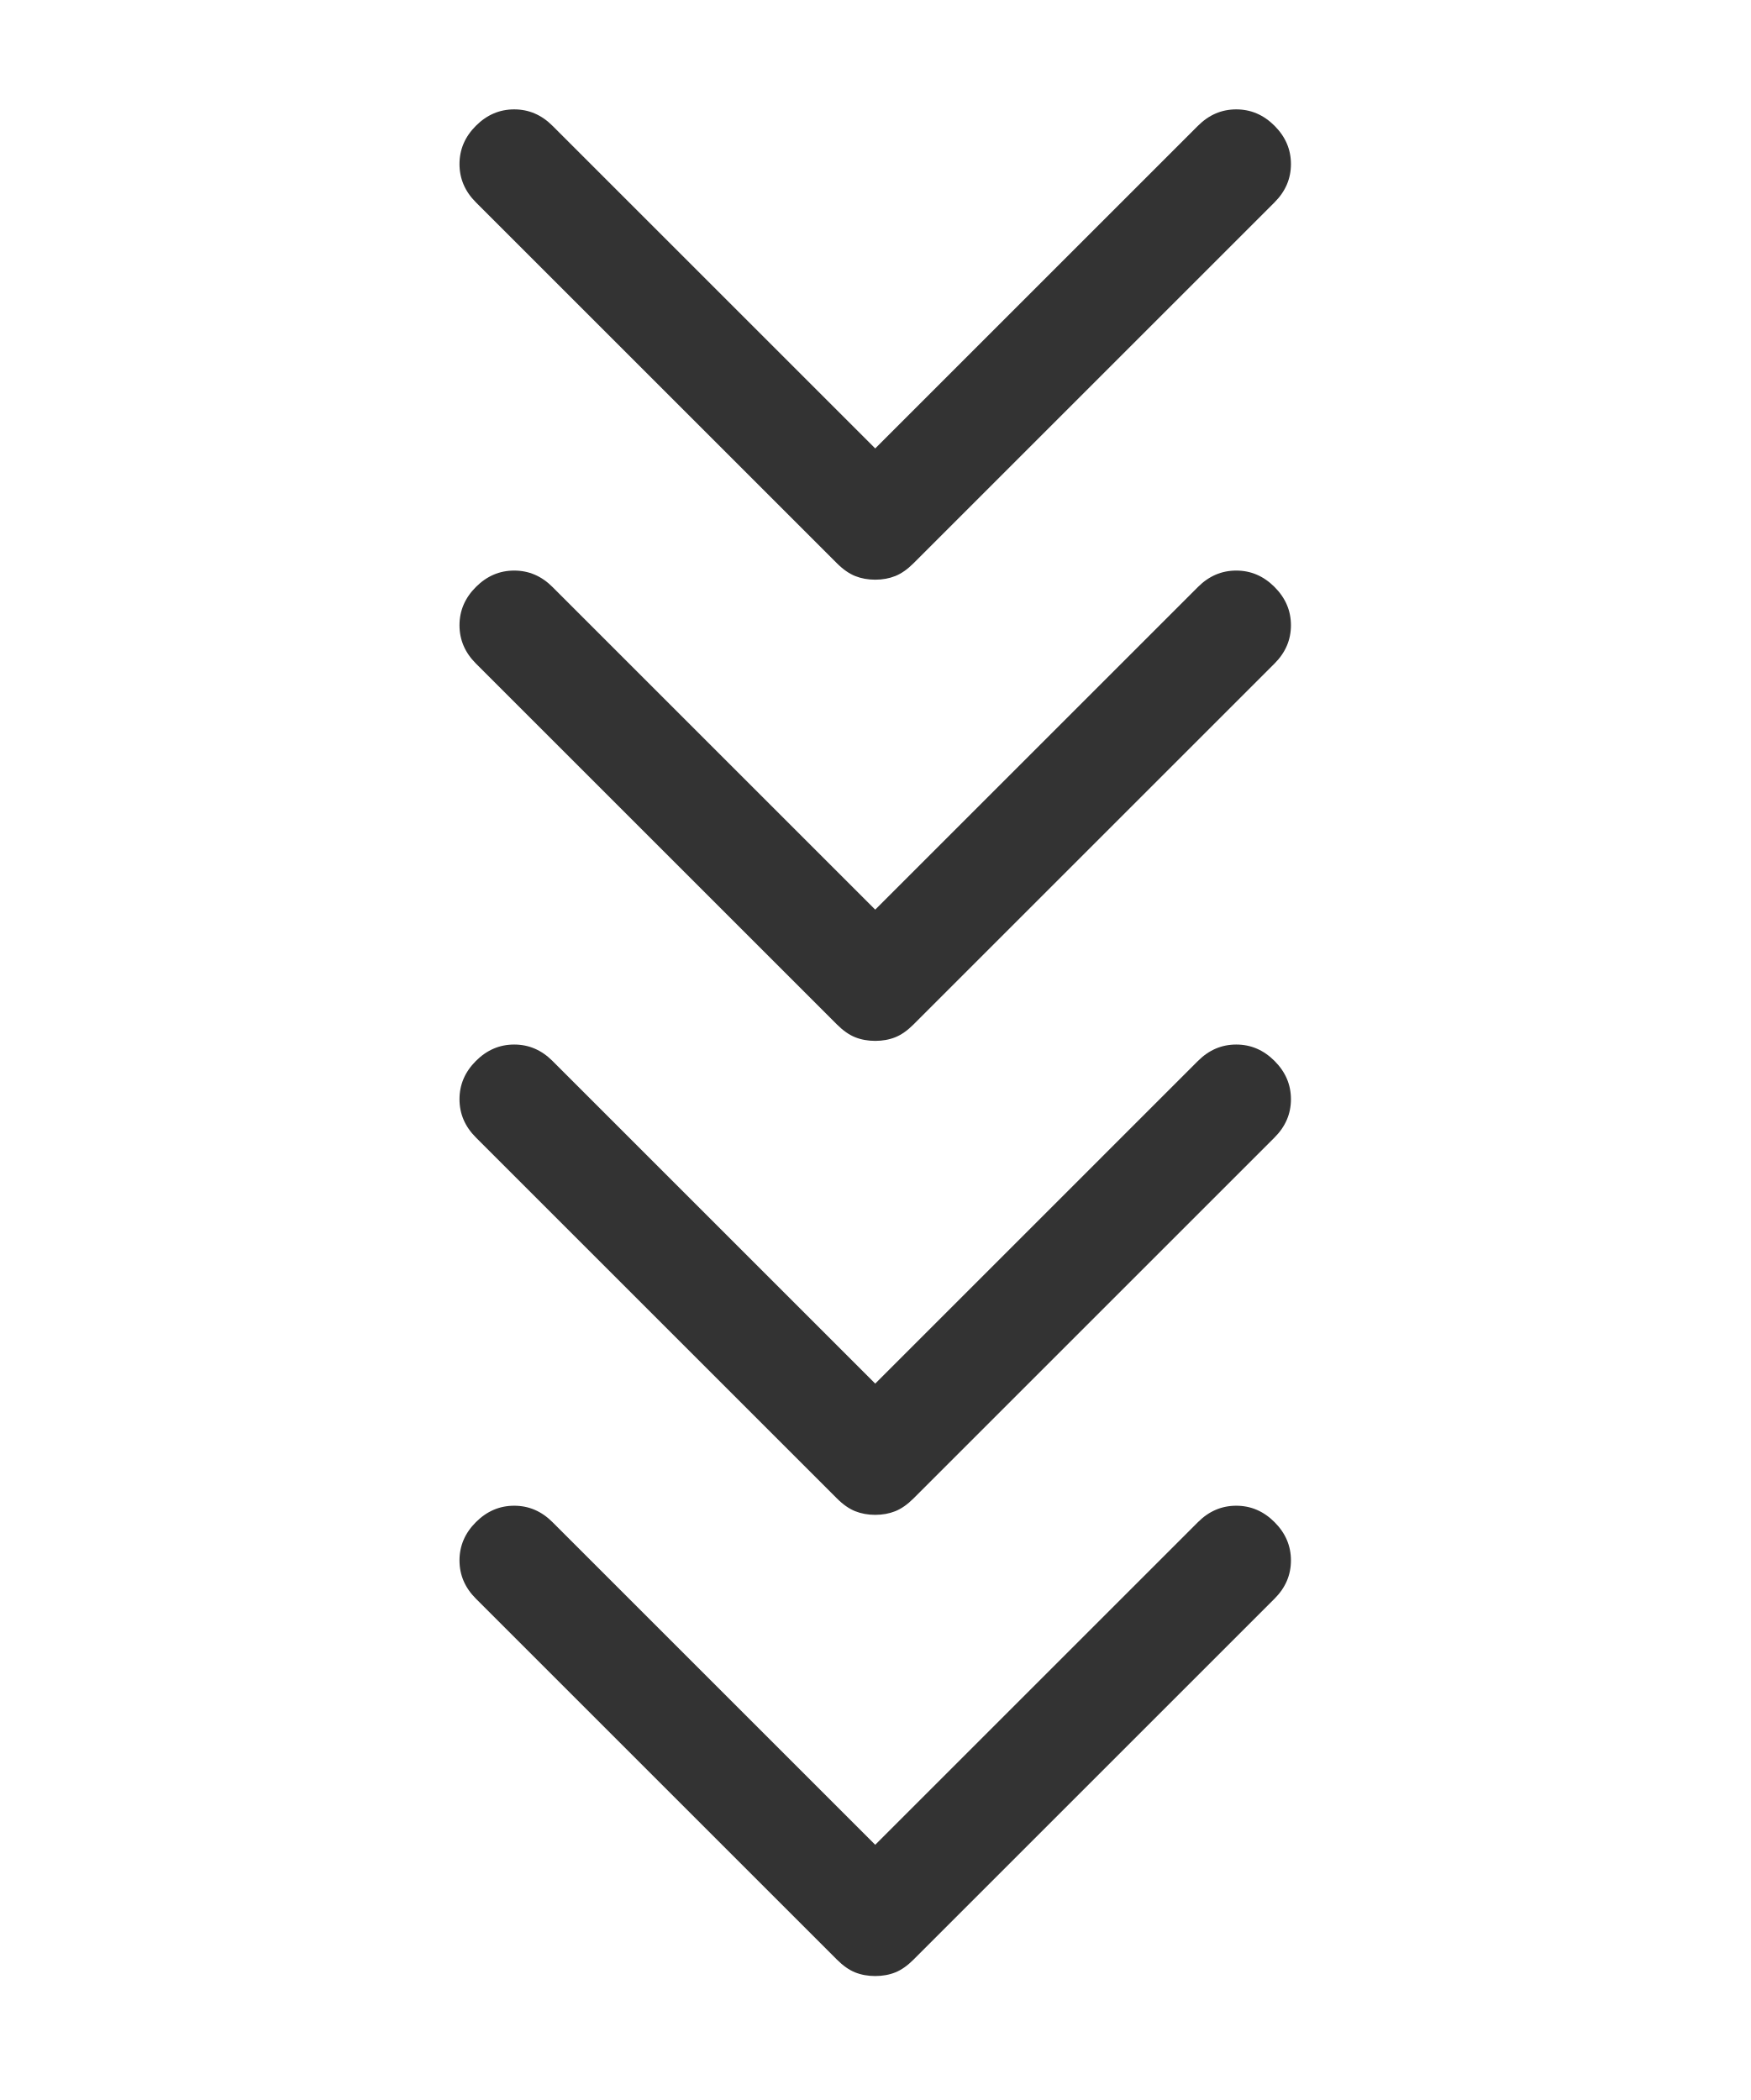
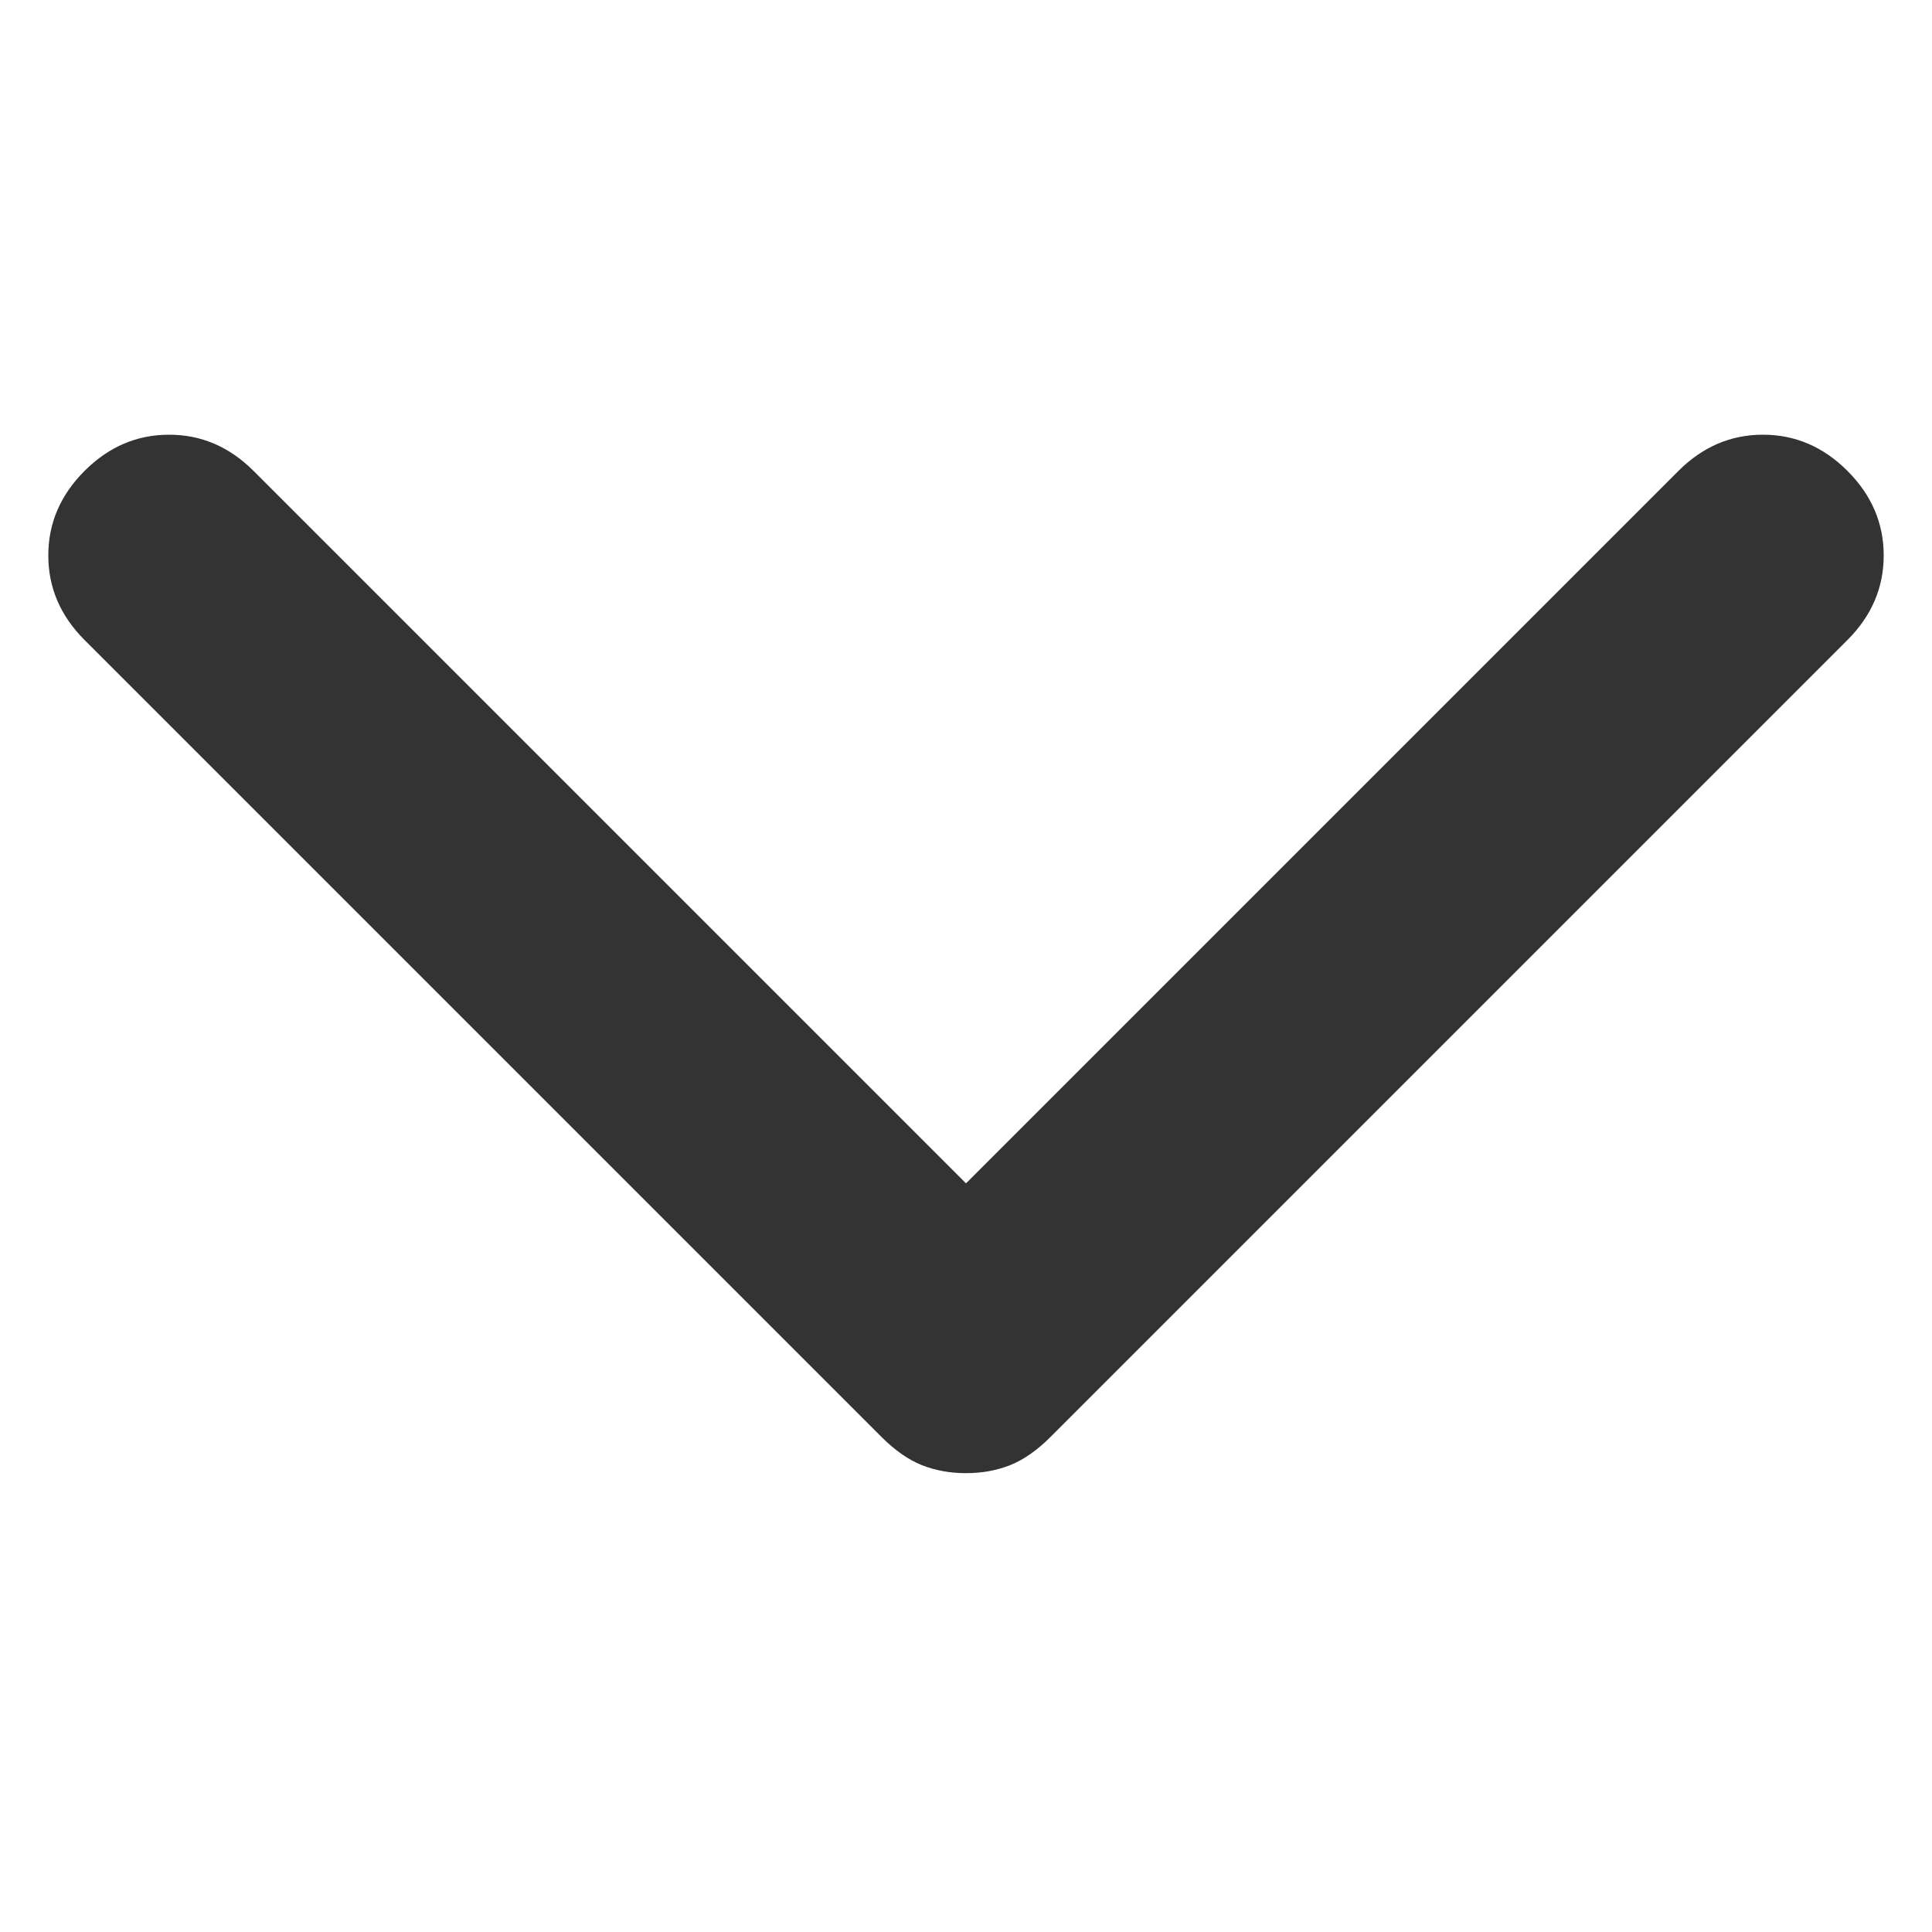
- <svg xmlns="http://www.w3.org/2000/svg" width="80" height="96" viewBox="0 0 80 96" fill="none">
-   <path d="M40 69.25C39.667 69.25 39.361 69.194 39.083 69.083C38.806 68.972 38.528 68.778 38.25 68.5L21.75 52C21.25 51.5 21 50.917 21 50.25C21 49.583 21.25 49 21.75 48.5C22.25 48 22.833 47.75 23.5 47.75C24.167 47.75 24.75 48 25.25 48.5L40 63.25L54.75 48.5C55.25 48 55.833 47.75 56.5 47.75C57.167 47.75 57.75 48 58.25 48.5C58.75 49 59 49.583 59 50.25C59 50.917 58.75 51.5 58.25 52L41.75 68.5C41.472 68.778 41.194 68.972 40.917 69.083C40.639 69.194 40.333 69.25 40 69.25ZM40 90.333C39.667 90.333 39.361 90.278 39.083 90.167C38.806 90.056 38.528 89.861 38.25 89.583L21.75 73.083C21.25 72.583 21 72 21 71.333C21 70.667 21.25 70.083 21.75 69.583C22.25 69.083 22.833 68.833 23.5 68.833C24.167 68.833 24.75 69.083 25.25 69.583L40 84.333L54.75 69.583C55.25 69.083 55.833 68.833 56.5 68.833C57.167 68.833 57.75 69.083 58.25 69.583C58.75 70.083 59 70.667 59 71.333C59 72 58.75 72.583 58.25 73.083L41.75 89.583C41.472 89.861 41.194 90.056 40.917 90.167C40.639 90.278 40.333 90.333 40 90.333Z" fill="#333333" />
-   <path d="M40 26.5C39.667 26.5 39.361 26.444 39.083 26.333C38.806 26.222 38.528 26.028 38.25 25.75L21.75 9.25C21.25 8.75 21 8.167 21 7.5C21 6.833 21.25 6.25 21.75 5.75C22.25 5.25 22.833 5 23.5 5C24.167 5 24.75 5.25 25.25 5.75L40 20.5L54.75 5.75C55.25 5.25 55.833 5 56.5 5C57.167 5 57.75 5.25 58.25 5.75C58.75 6.25 59 6.833 59 7.5C59 8.167 58.75 8.75 58.25 9.25L41.75 25.75C41.472 26.028 41.194 26.222 40.917 26.333C40.639 26.444 40.333 26.5 40 26.5ZM40 47.583C39.667 47.583 39.361 47.528 39.083 47.417C38.806 47.306 38.528 47.111 38.25 46.833L21.75 30.333C21.25 29.833 21 29.25 21 28.583C21 27.917 21.25 27.333 21.75 26.833C22.25 26.333 22.833 26.083 23.5 26.083C24.167 26.083 24.75 26.333 25.25 26.833L40 41.583L54.75 26.833C55.25 26.333 55.833 26.083 56.5 26.083C57.167 26.083 57.75 26.333 58.25 26.833C58.75 27.333 59 27.917 59 28.583C59 29.25 58.75 29.833 58.25 30.333L41.75 46.833C41.472 47.111 41.194 47.306 40.917 47.417C40.639 47.528 40.333 47.583 40 47.583Z" fill="#333333" />
+ <svg xmlns="http://www.w3.org/2000/svg" width="40" height="40" viewBox="0 0 40 40" fill="none">
+   <path d="M20 30.5C19.667 30.5 19.361 30.444 19.083 30.333C18.806 30.222 18.528 30.028 18.25 29.75L1.75 13.25C1.25 12.75 1 12.167 1 11.5C1 10.833 1.25 10.25 1.75 9.75C2.25 9.25 2.833 9 3.5 9C4.167 9 4.75 9.25 5.25 9.75L20 24.5L34.75 9.75C35.25 9.25 35.833 9 36.5 9C37.167 9 37.75 9.25 38.25 9.75C38.75 10.25 39 10.833 39 11.5C39 12.167 38.75 12.75 38.25 13.25L21.75 29.75C21.472 30.028 21.194 30.222 20.917 30.333C20.639 30.444 20.333 30.5 20 30.5Z" fill="#333333" />
</svg>
